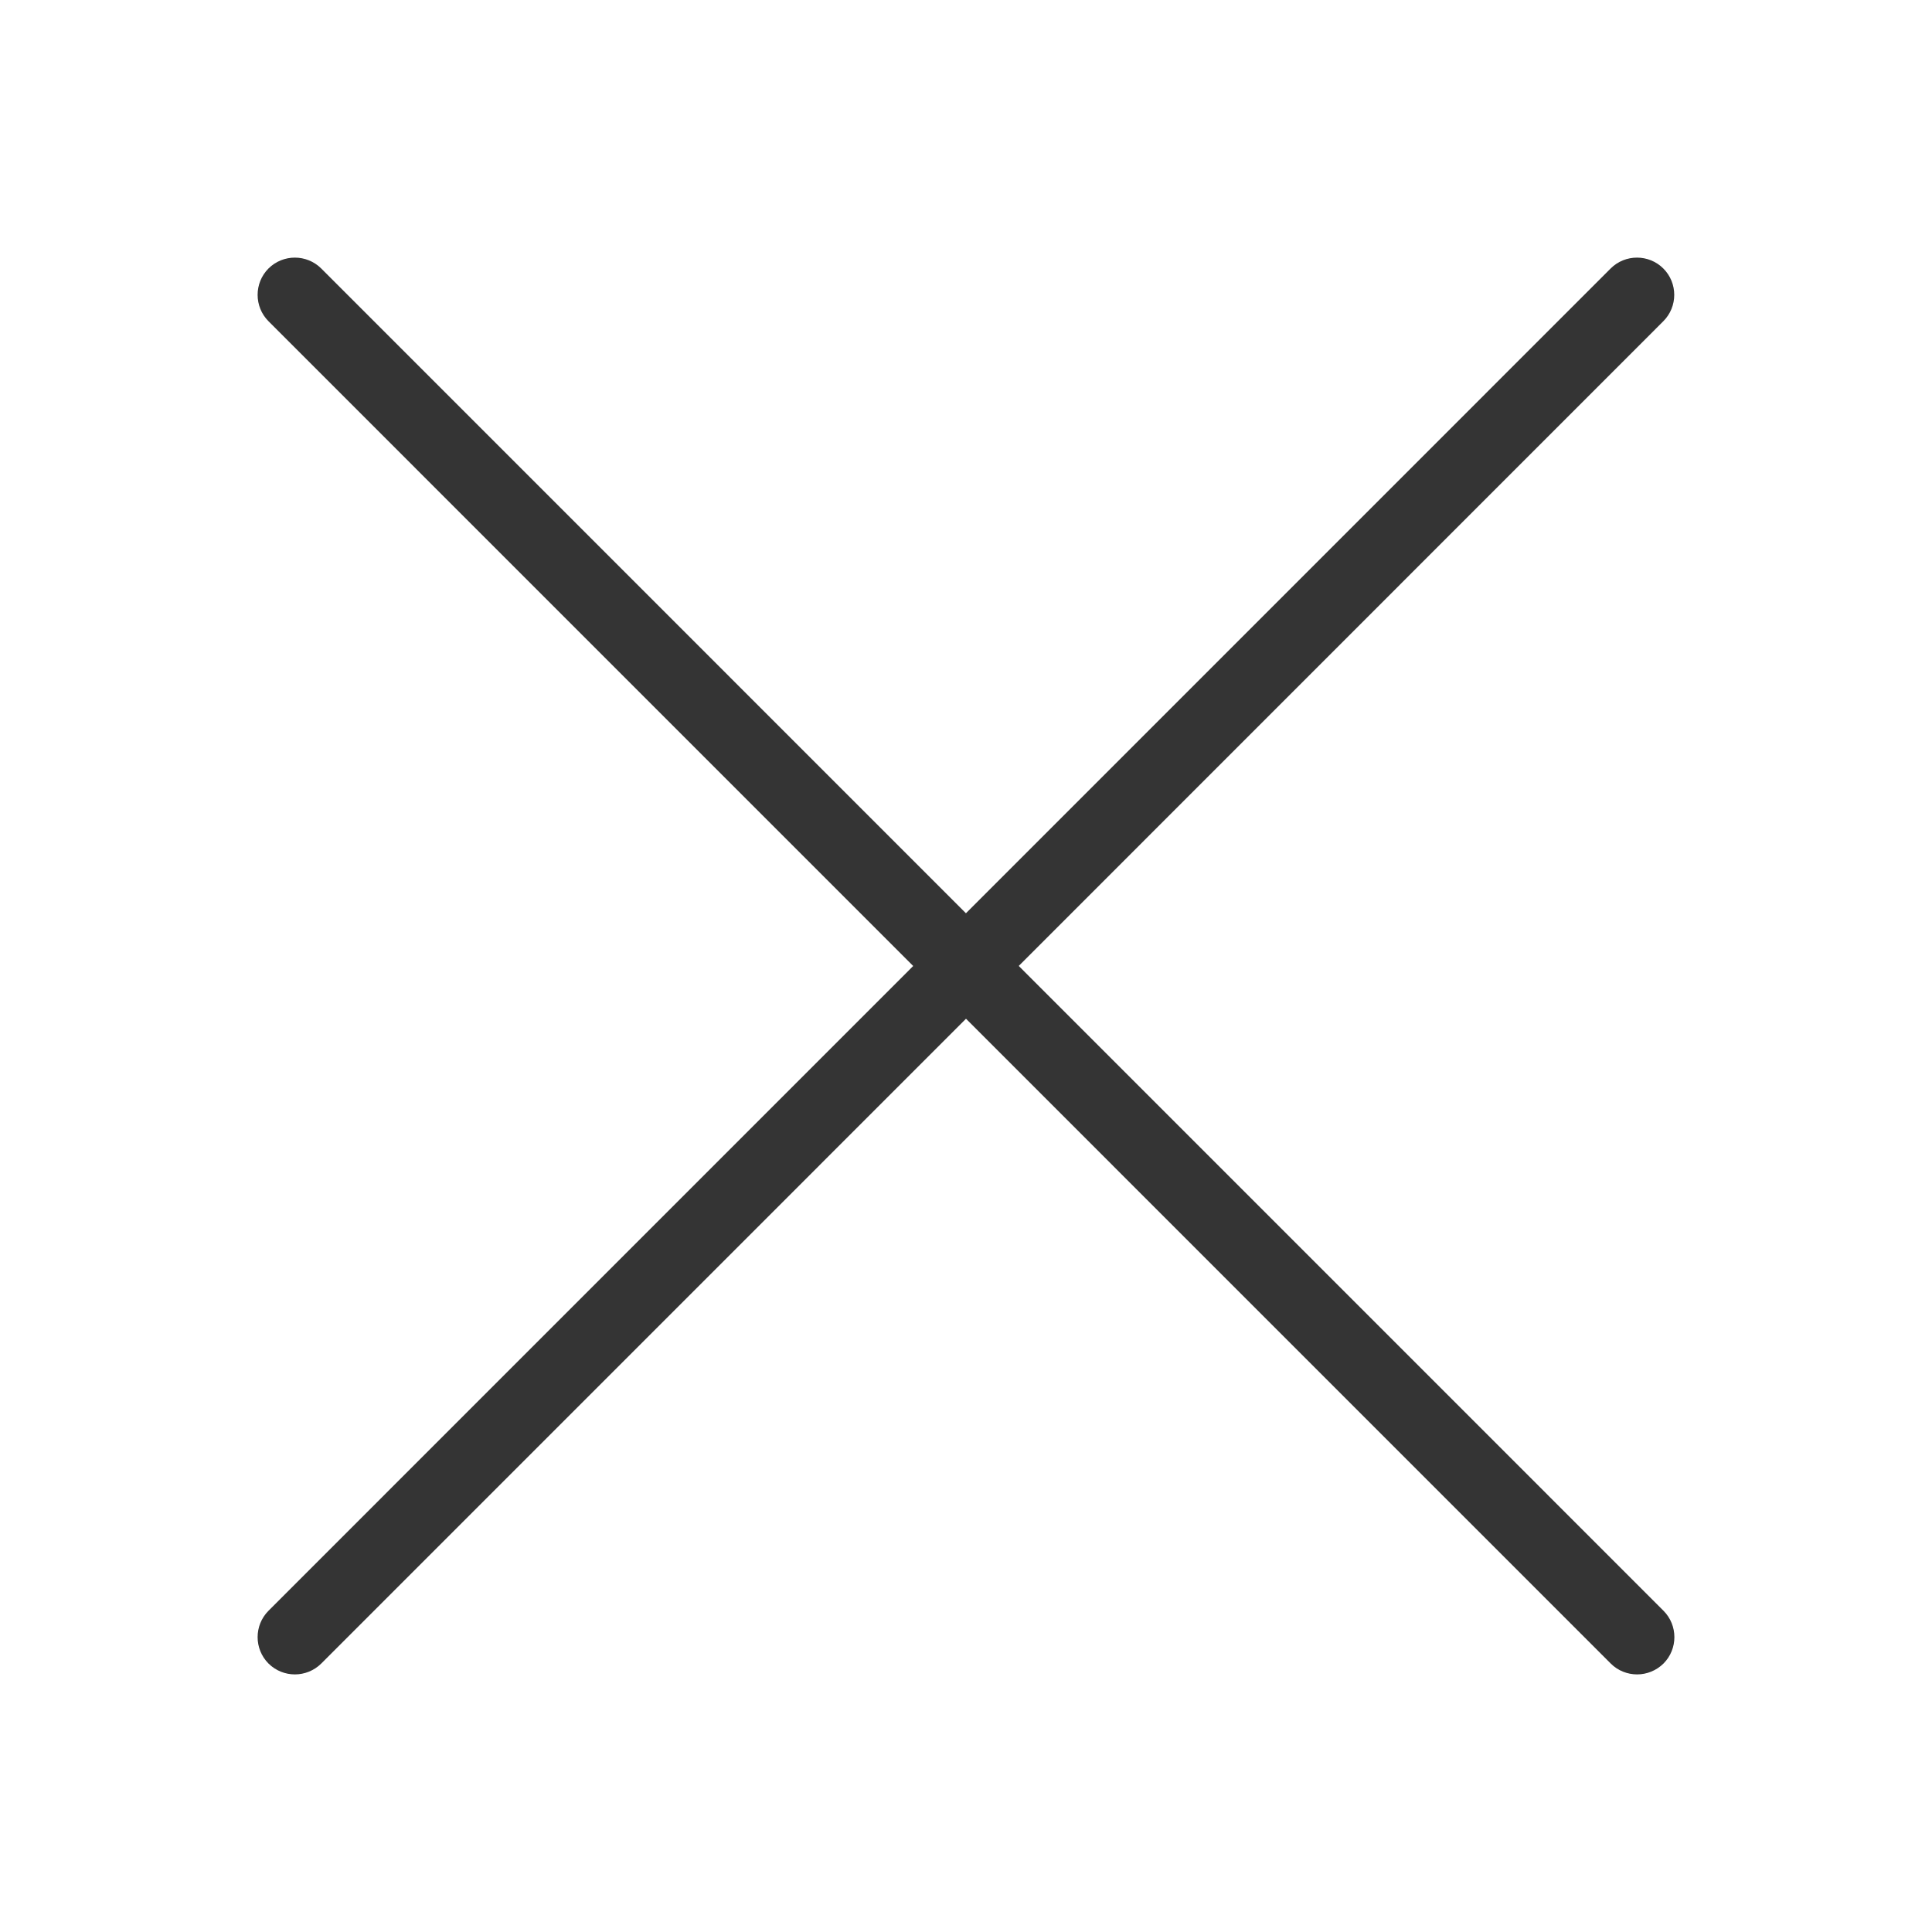
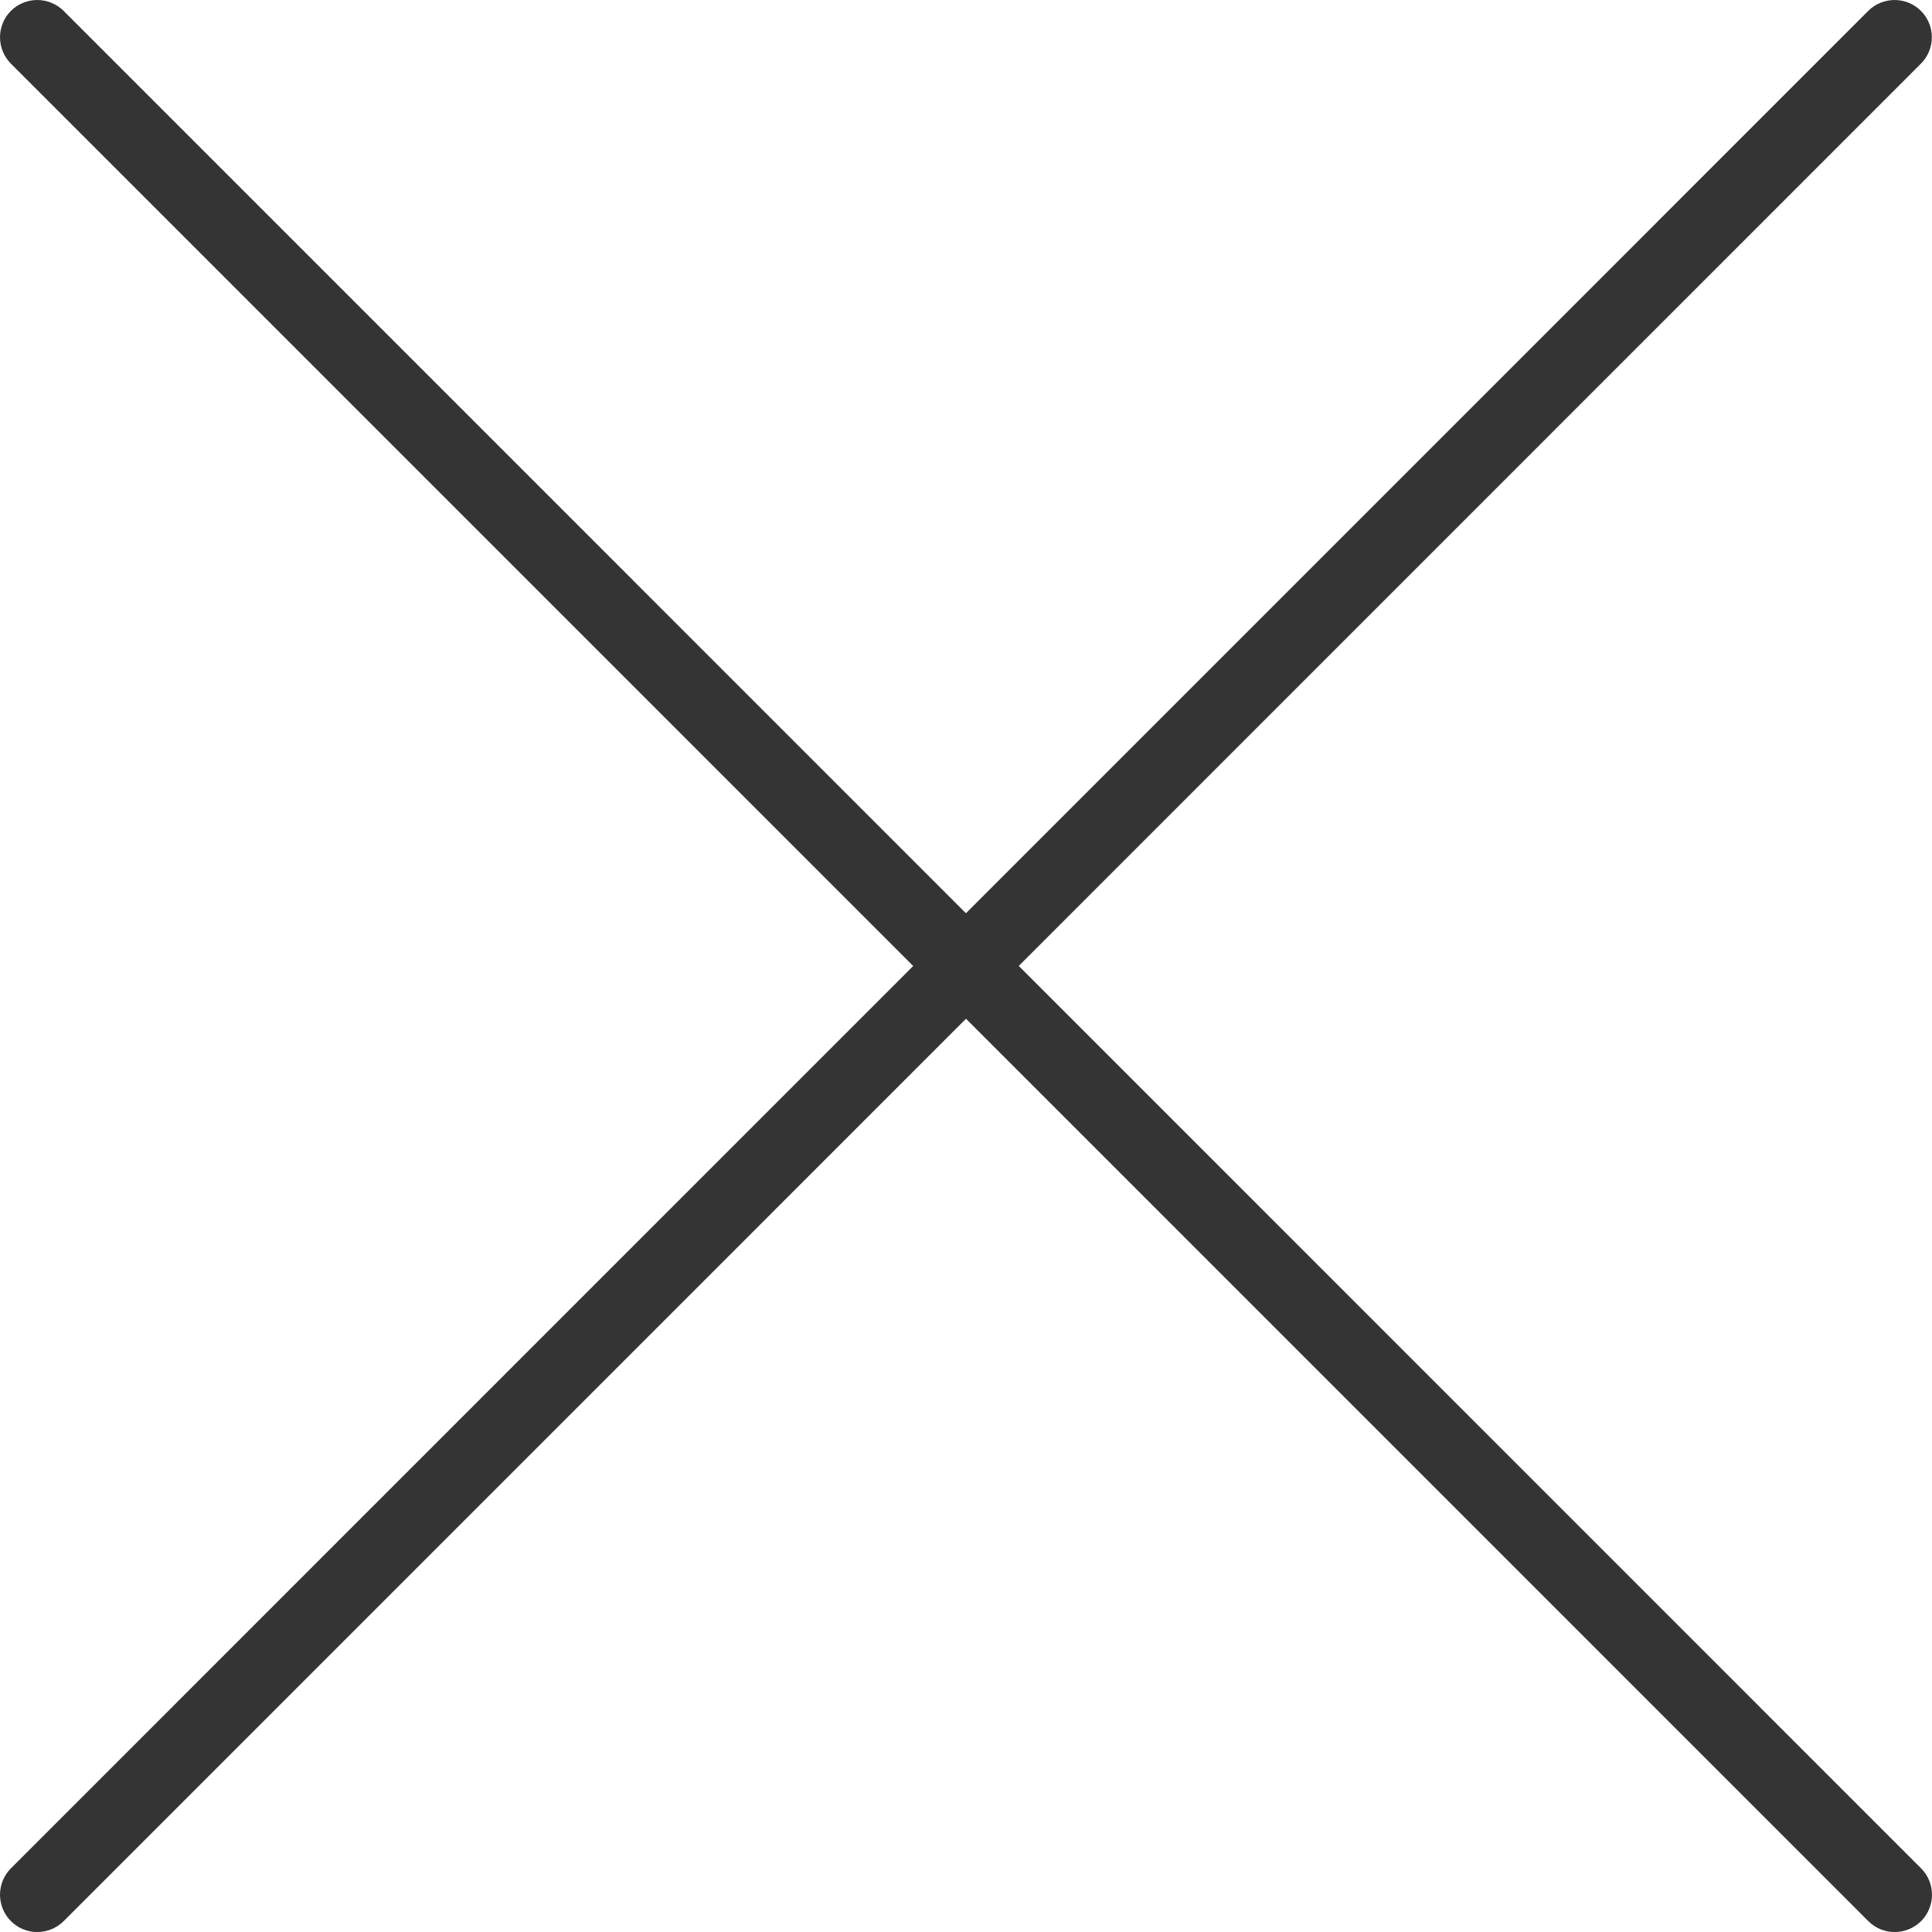
<svg xmlns="http://www.w3.org/2000/svg" width="30" height="30" viewBox="0 0 30 30" fill="none">
-   <path d="M15.818 15L25.828 4.988C26.054 4.762 26.054 4.395 25.828 4.169C25.603 3.944 25.235 3.944 25.01 4.169L14.999 14.181L4.988 4.169C4.762 3.944 4.395 3.944 4.169 4.169C3.944 4.395 3.944 4.762 4.169 4.988L14.18 15L4.169 25.012C3.944 25.238 3.944 25.605 4.169 25.831C4.283 25.944 4.431 26 4.579 26C4.727 26 4.876 25.943 4.989 25.831L15 15.819L25.011 25.831C25.124 25.944 25.273 26 25.421 26C25.569 26 25.717 25.943 25.831 25.831C26.056 25.605 26.056 25.238 25.831 25.012L15.82 15H15.818Z" fill="#343434" />
+   <path d="M15.818 15L29.828 0.988C30.054 0.762 30.054 0.395 29.828 0.169C29.603 -0.056 29.235 -0.056 29.01 0.169L14.999 14.181L0.988 0.169C0.762 -0.056 0.395 -0.056 0.169 0.169C-0.056 0.395 -0.056 0.762 0.169 0.988L14.18 15L0.169 29.012C-0.056 29.238 -0.056 29.605 0.169 29.831C0.396 30.058 0.762 30.056 0.989 29.831L15 15.819L29.011 29.831C29.238 30.058 29.604 30.056 29.831 29.831C30.056 29.605 30.056 29.238 29.831 29.012L15.82 15H15.818Z" fill="#343434" />
</svg>
